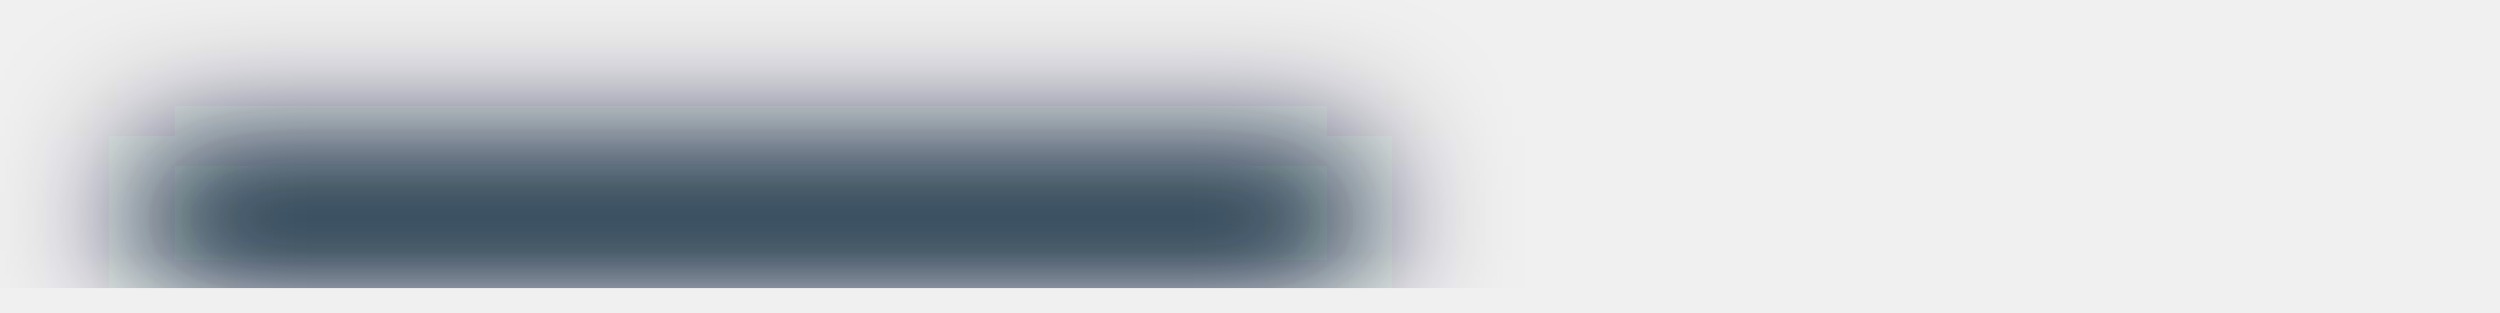
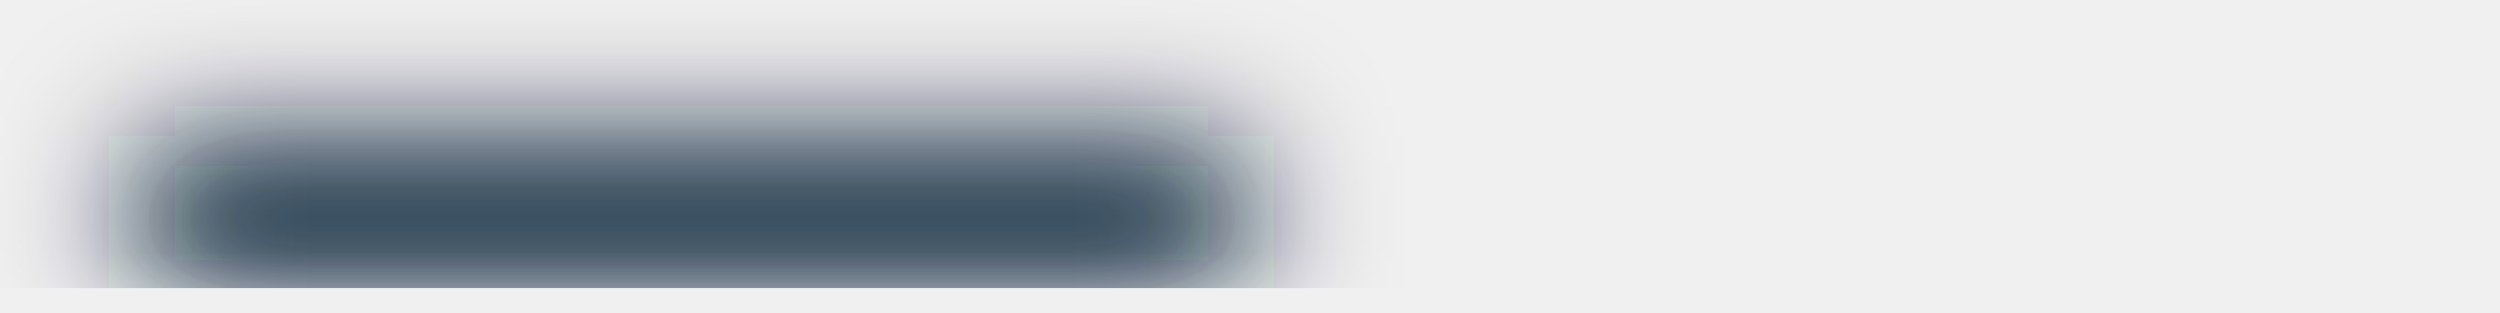
<svg xmlns="http://www.w3.org/2000/svg" width="512" height="64" viewBox="0 0 512 64">
  <defs>
    <filter id="soft" filterUnits="userSpaceOnUse" x="-60" y="-60" width="632" height="184">
      <feGaussianBlur stdDeviation="14.23 13.06" />
    </filter>
    <mask id="cut" maskUnits="userSpaceOnUse" x="0" y="0" width="512" height="64">
      <rect width="512" height="59" fill="#fff" />
    </mask>
  </defs>
  <g mask="url(#cut)">
-     <rect x="29.08" y="28.05" width="249.40" height="40.95" fill="#021931" fill-opacity="0.893" filter="url(#soft)" />
+     <rect x="29.08" y="28.05" width="225.11" height="40.95" fill="#021931" fill-opacity="0.893" filter="url(#soft)" />
  </g>
</svg>
